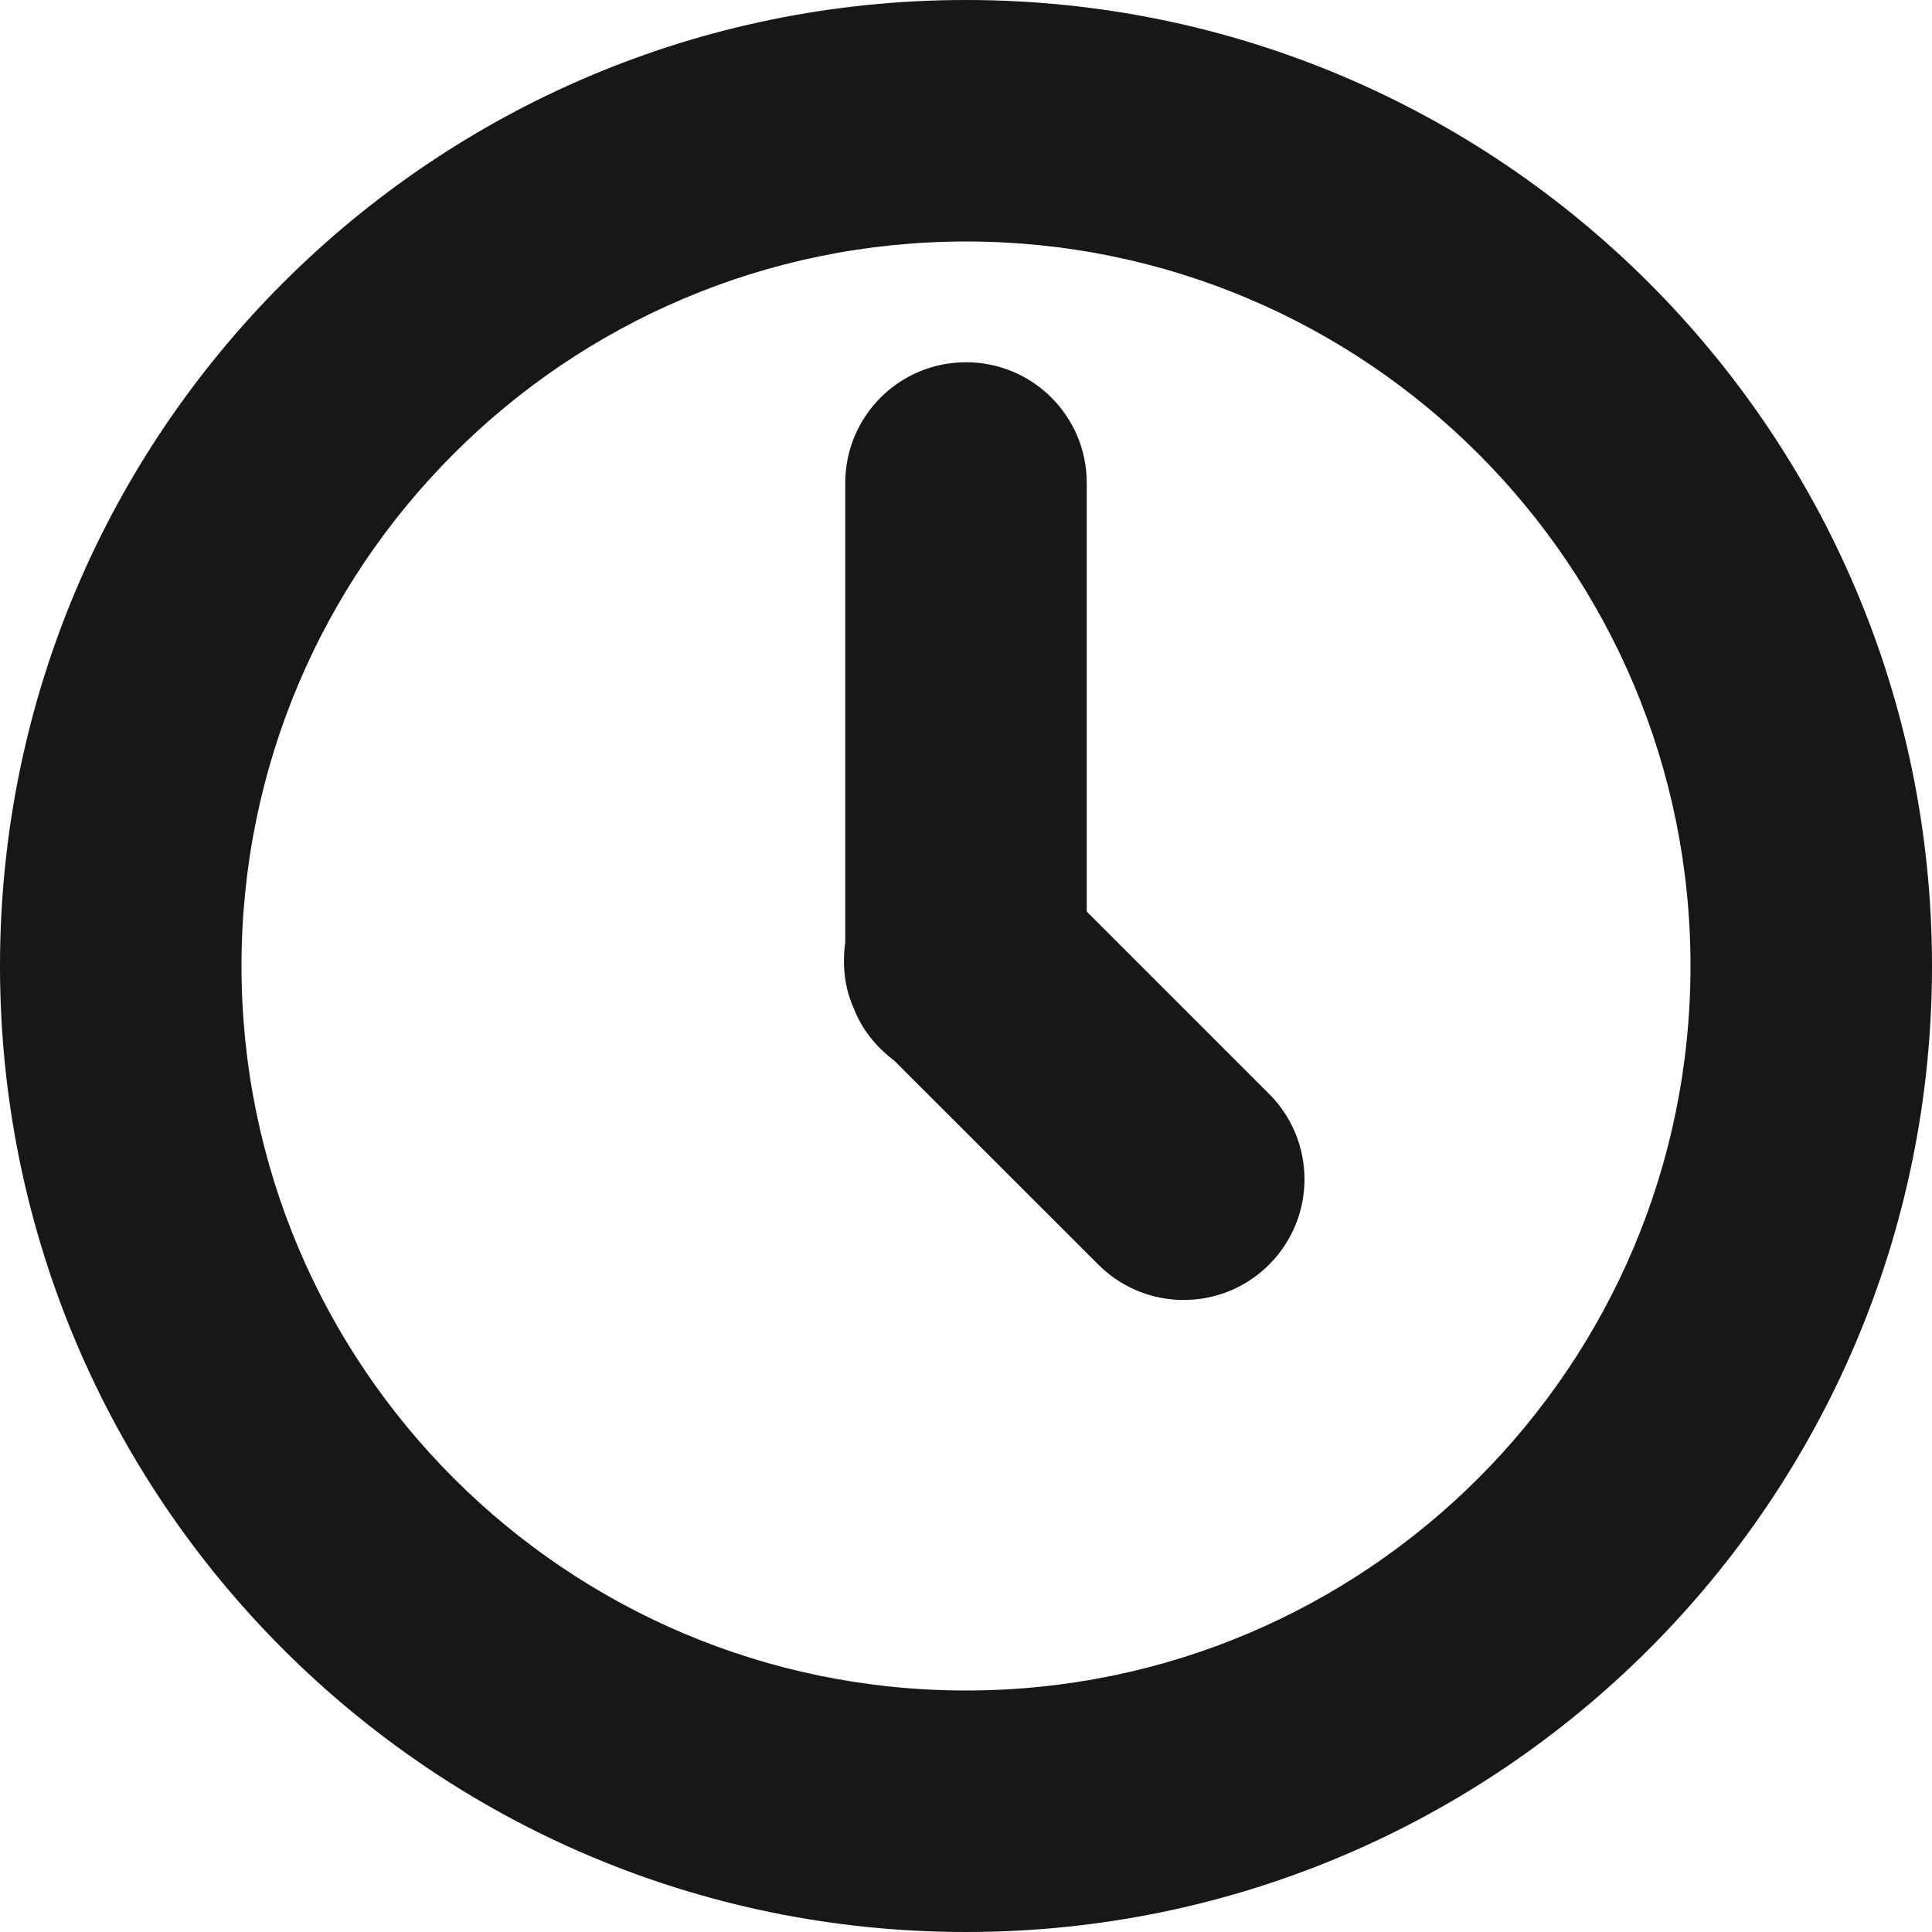
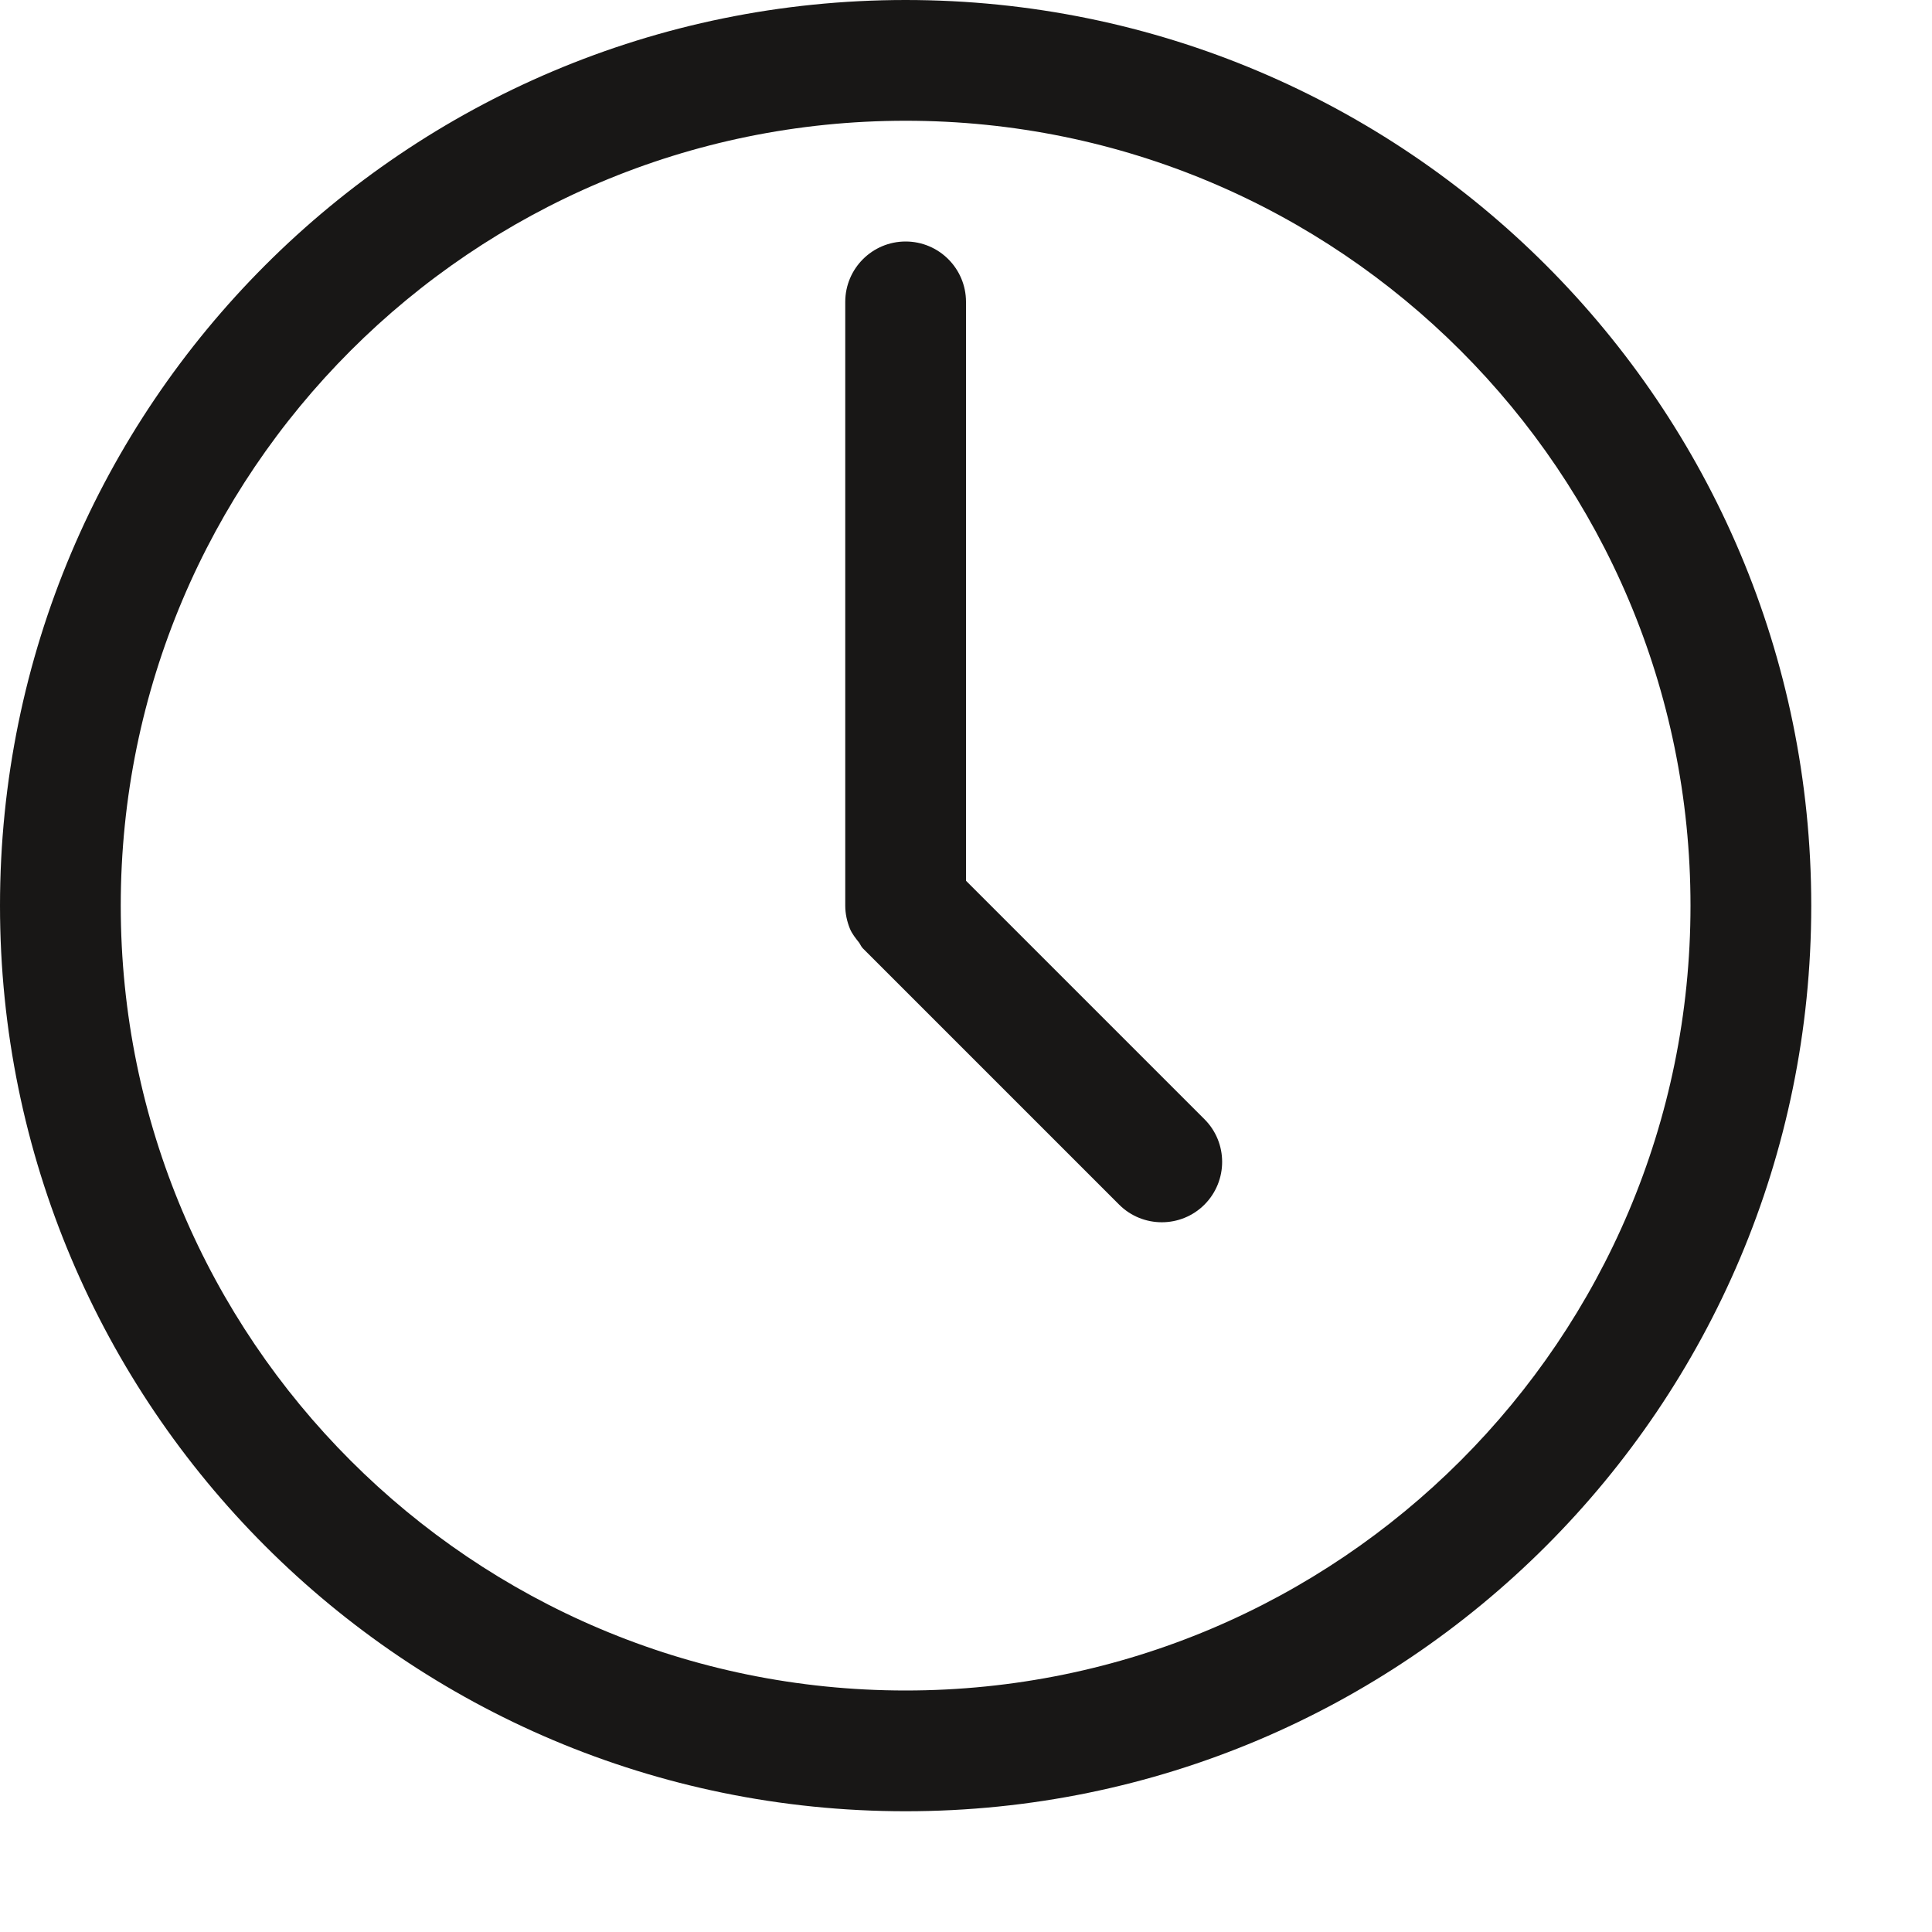
<svg xmlns="http://www.w3.org/2000/svg" version="1.1" id="Ebene_1" x="0px" y="0px" width="16px" height="16px" viewBox="0 0 16 16" enable-background="new 0 0 16 16" xml:space="preserve">
-   <path fill-rule="evenodd" clip-rule="evenodd" fill="#181716" d="M8,16c-4.418,0-8-3.582-8-8s3.582-8,8-8s8,3.582,8,8  S12.418,16,8,16z M8,2C4.687,2,2,4.687,2,8s2.687,6,6,6s6-2.687,6-6S11.313,2,8,2z M9.096,10.473l-1.69-1.689  C7.256,8.67,7.137,8.526,7.07,8.349C6.992,8.176,6.975,7.99,7,7.805V4c0-0.553,0.447-1,1-1s1,0.447,1,1v3.549l1.51,1.51  c0.391,0.391,0.391,1.023,0,1.414S9.486,10.863,9.096,10.473z" />
+   <path fill-rule="evenodd" clip-rule="evenodd" fill="#181716" d="M7.5,0C3.357,0,0,3.357,0,7.5S3.357,15,7.5,15S15,11.643,15,7.5  S11.643,0,7.5,0z M7.5,14C3.91,14,1,11.09,1,7.5S3.91,1,7.5,1S14,3.91,14,7.5S11.09,14,7.5,14z M9.975,9.976  c-0.195,0.195-0.512,0.195-0.707,0L7.146,7.854c-0.014-0.014-0.02-0.031-0.031-0.047C7.087,7.771,7.057,7.735,7.039,7.692  C7.014,7.631,7,7.565,7,7.501C7,7.5,7,7.5,7,7.5v-5C7,2.224,7.224,2,7.5,2S8,2.224,8,2.5v4.794l1.975,1.975  C10.17,9.464,10.17,9.78,9.975,9.976z" />
</svg>
